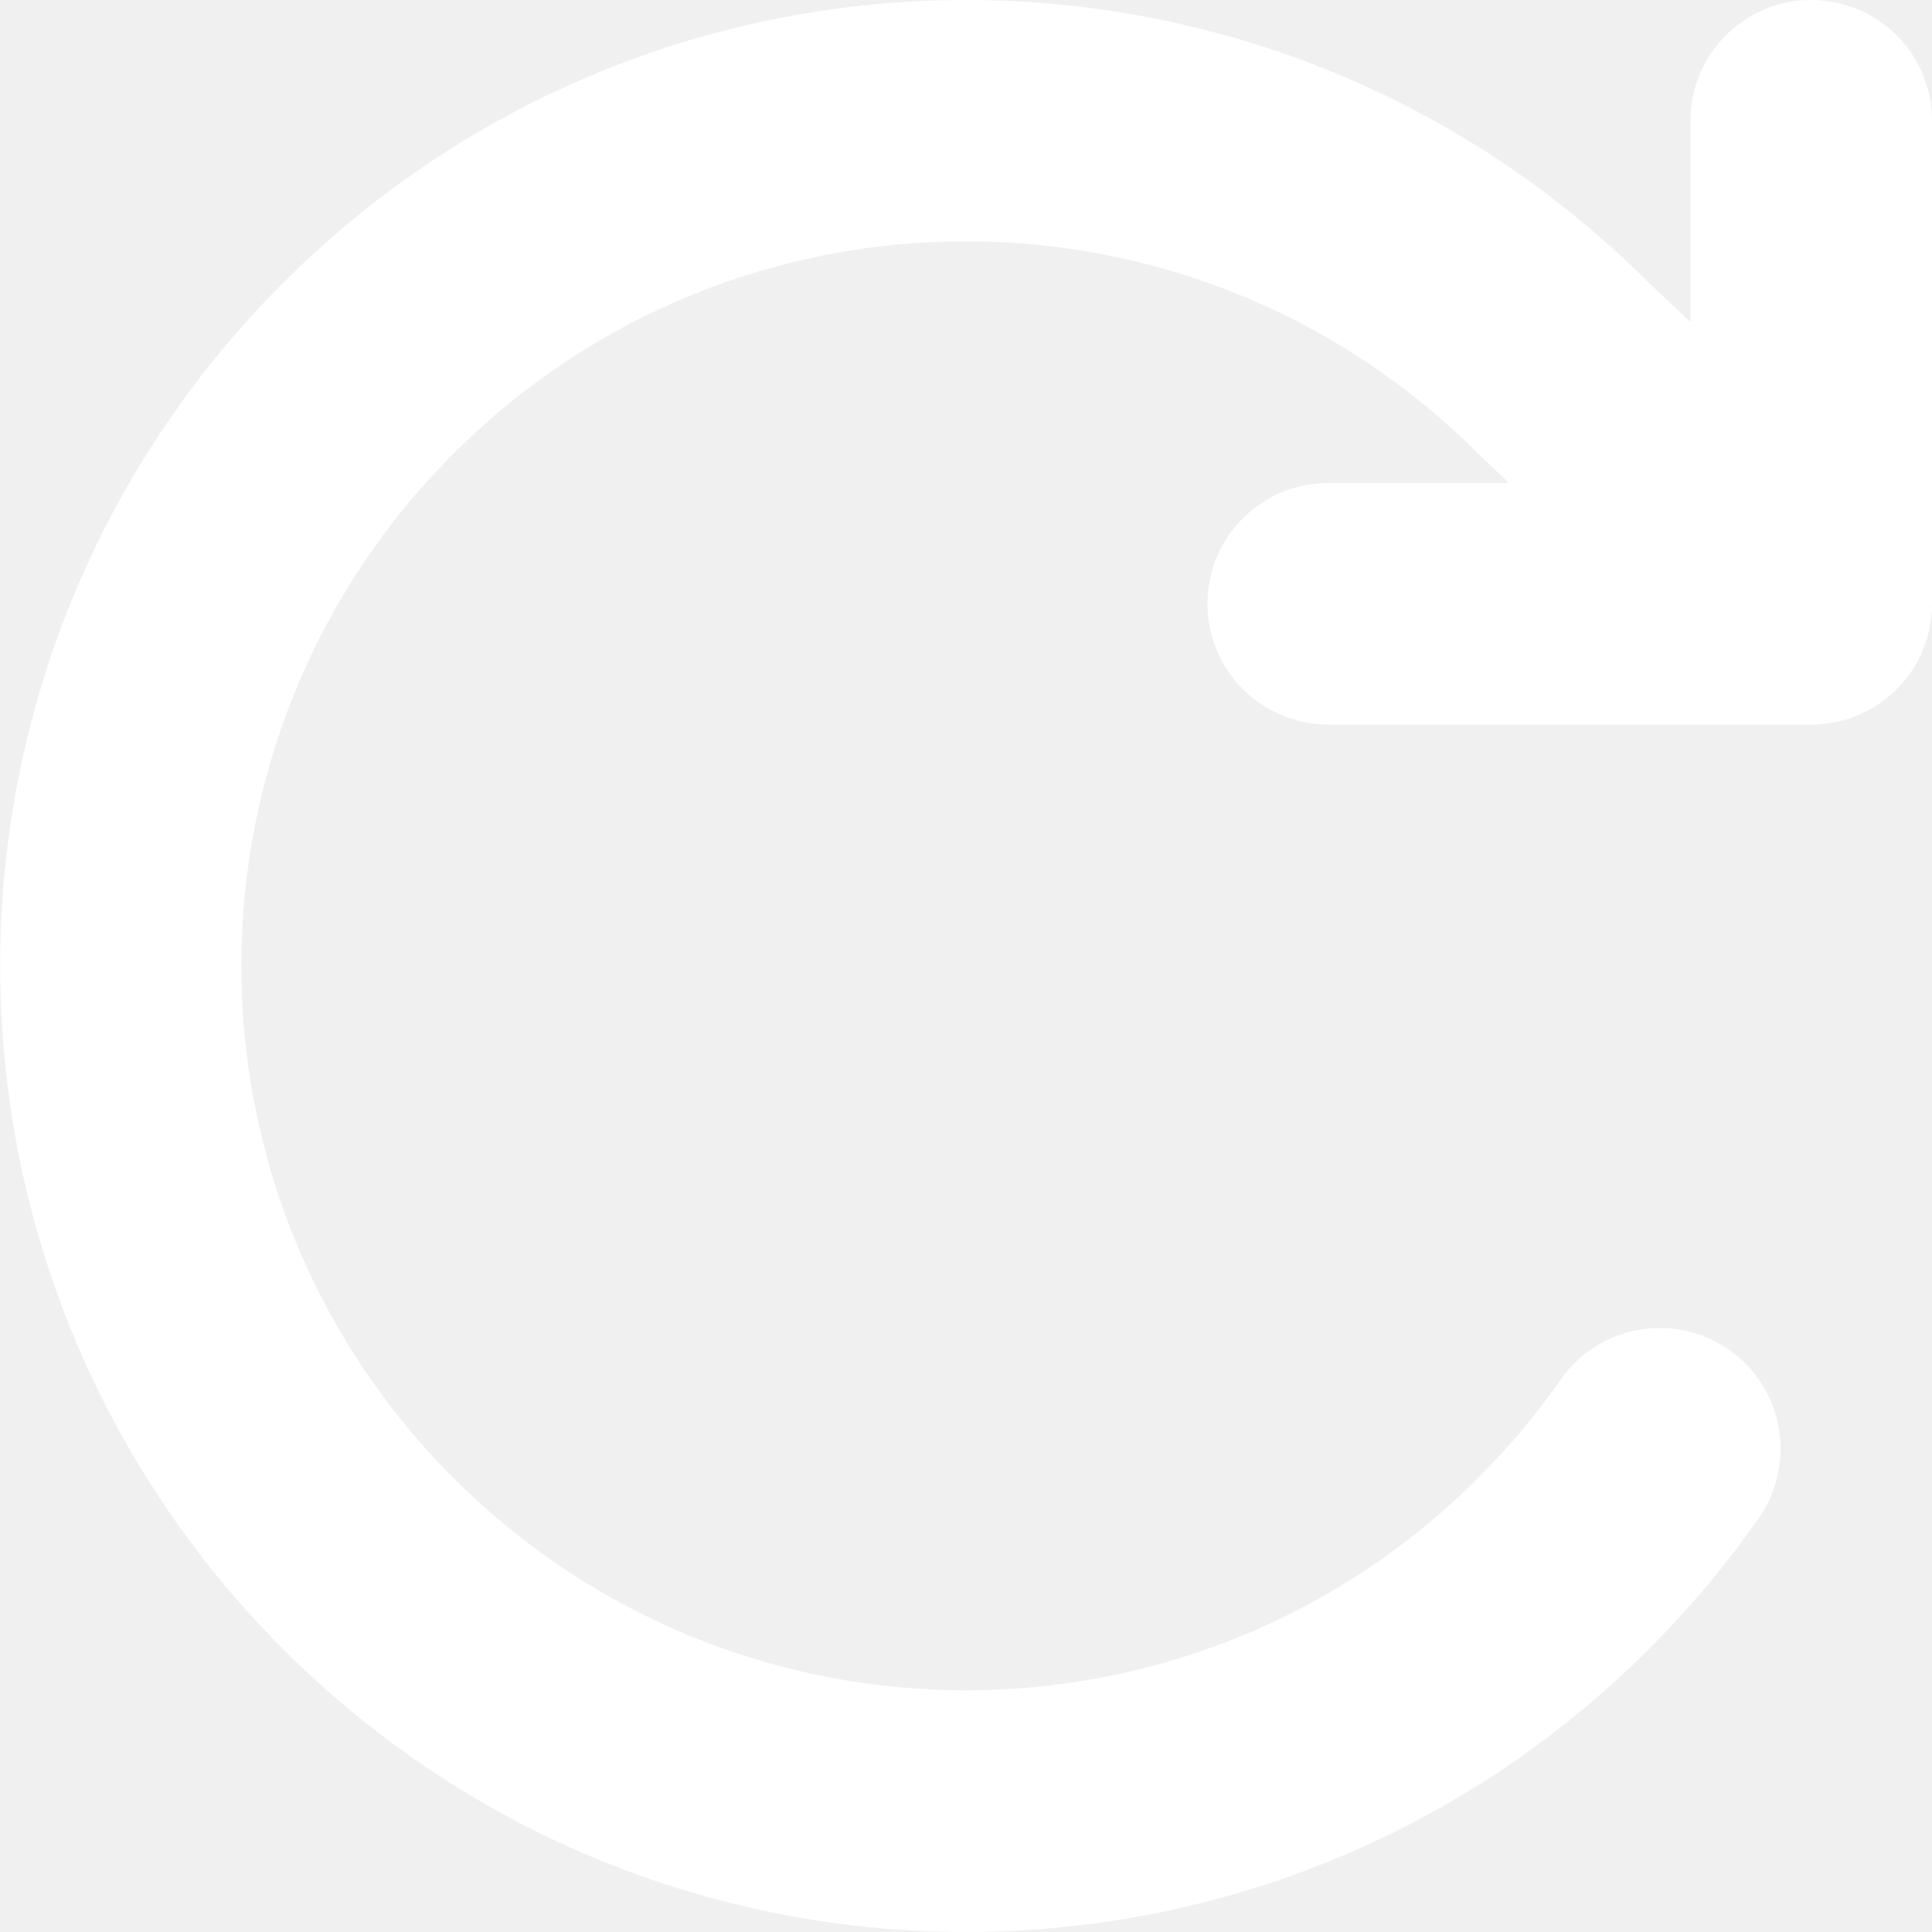
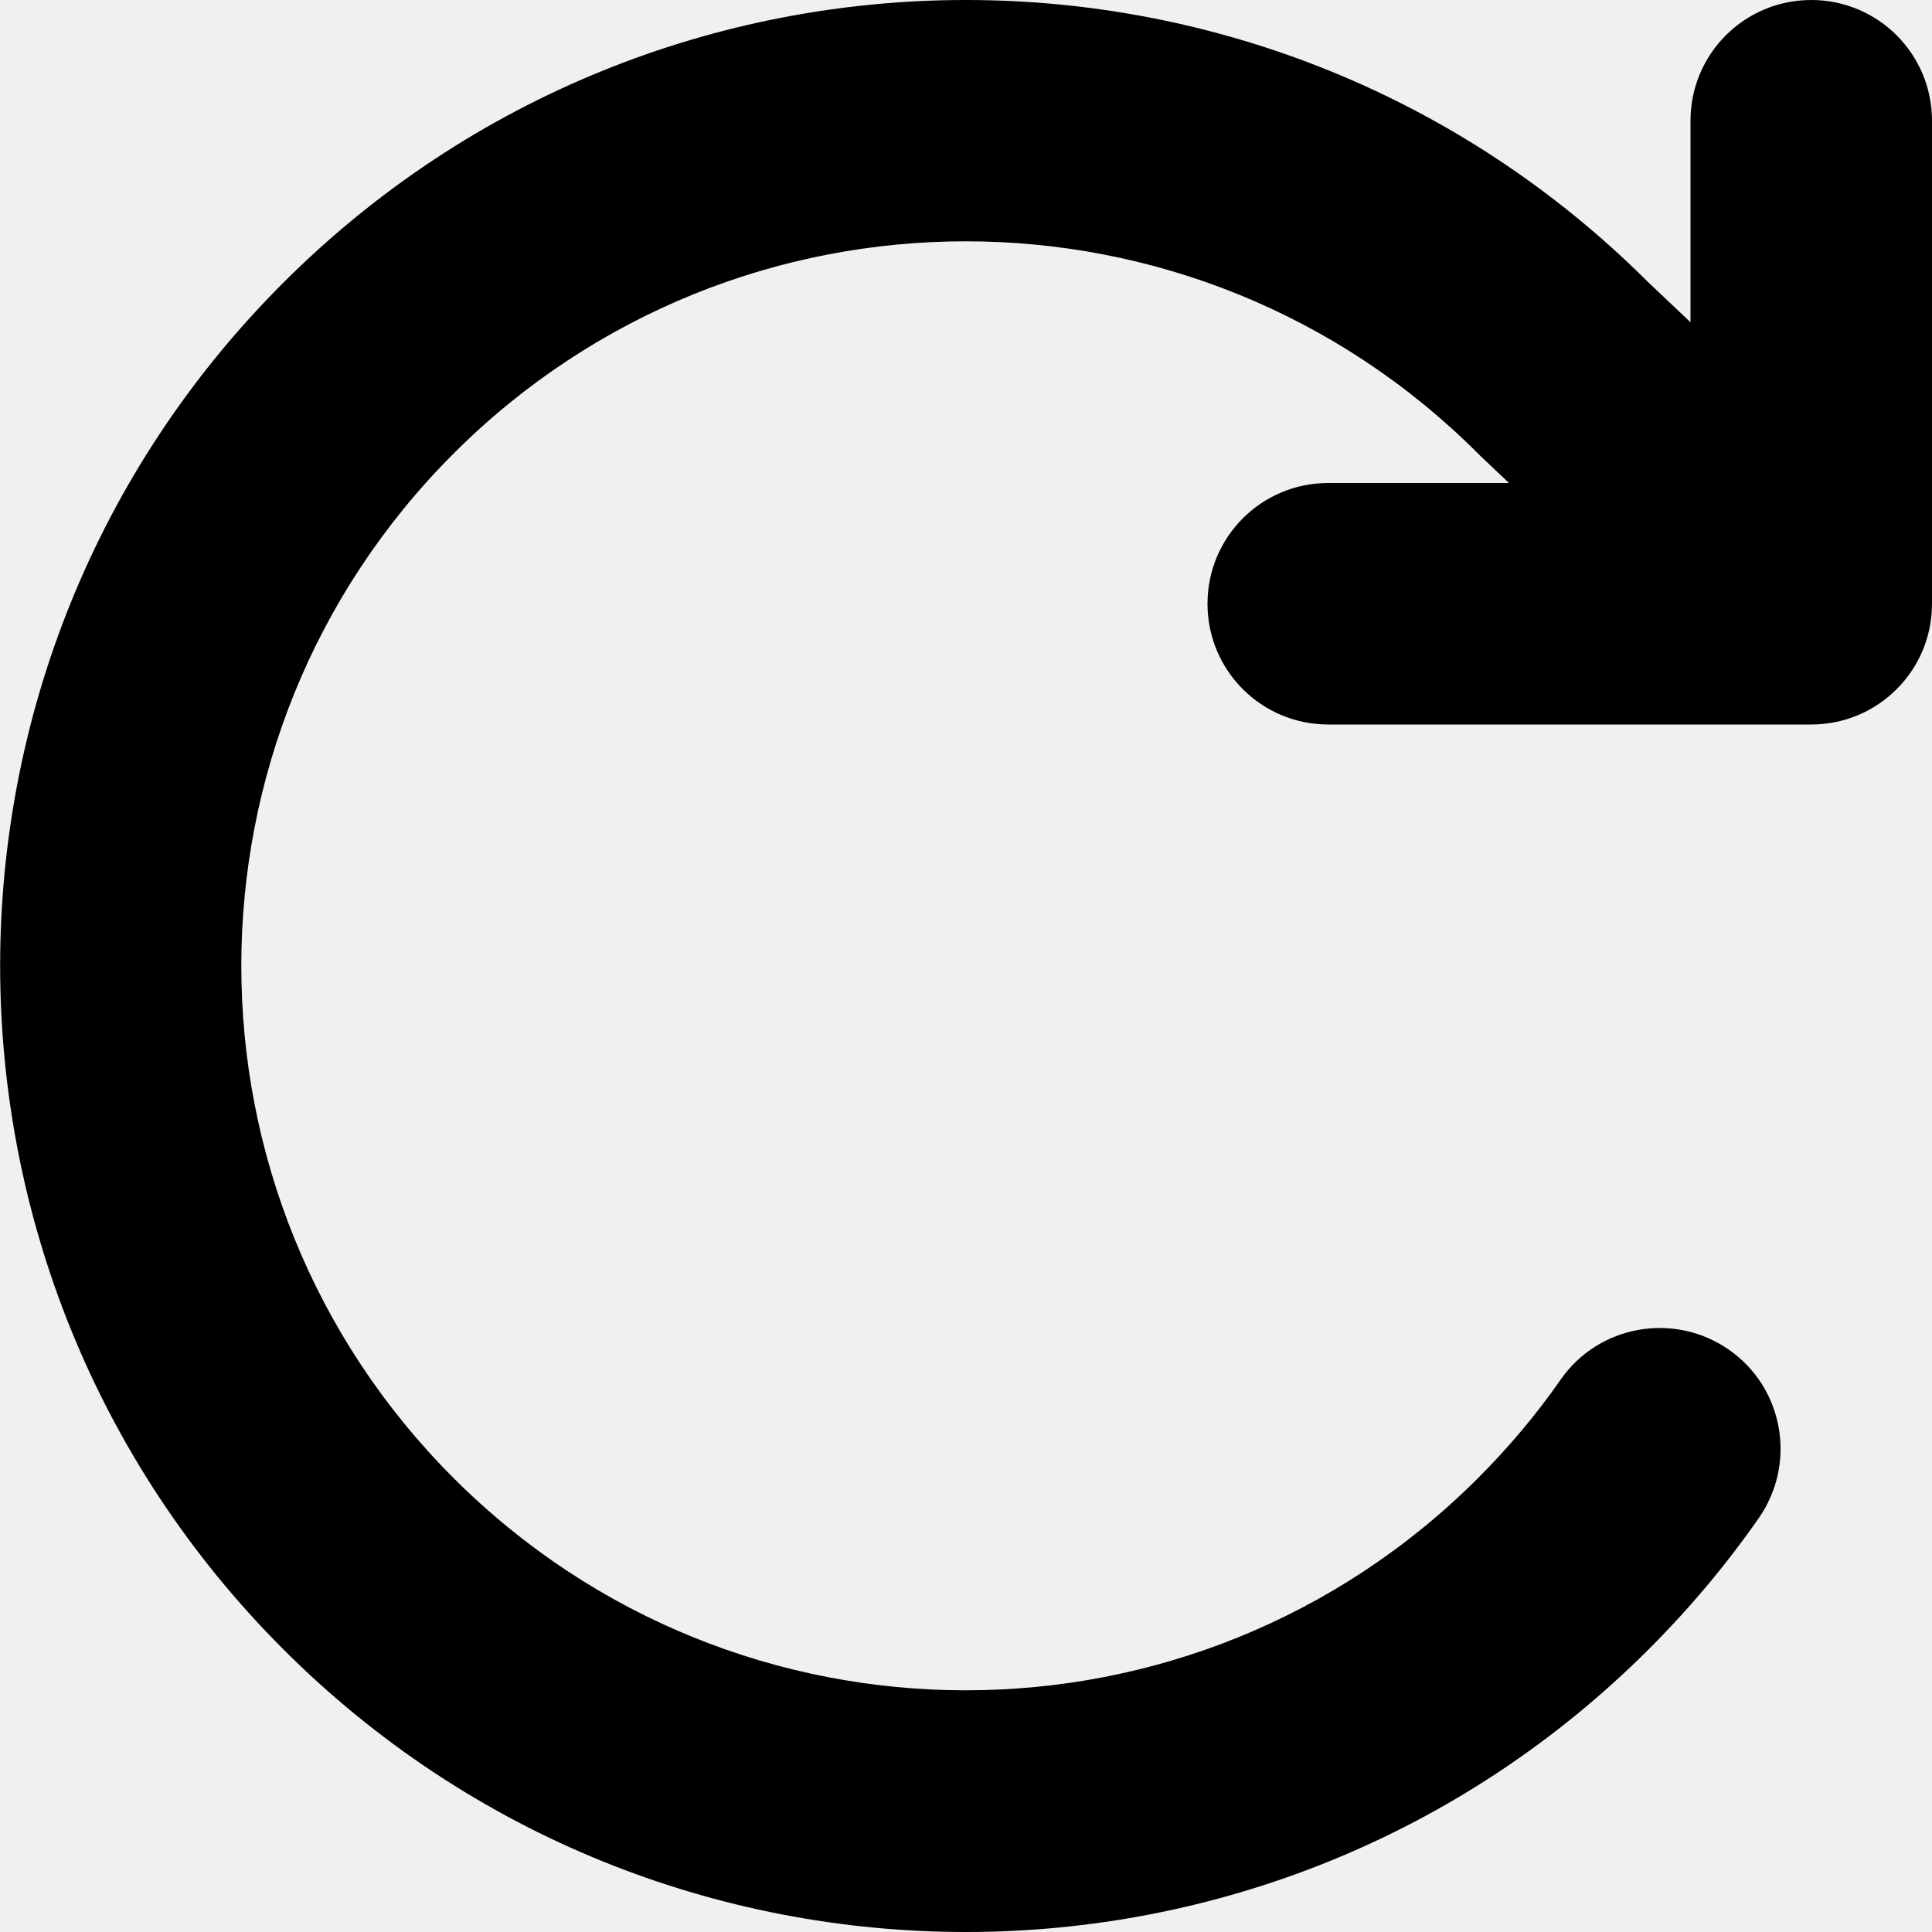
<svg xmlns="http://www.w3.org/2000/svg" viewBox="0 0 512 512">
-   <path fill="#FFFFFF" d="M436.7 74.7L448 85.4 448 32c0-17.7 14.3-32 32-32s32 14.3 32 32l0 128c0 17.7-14.3 32-32 32l-128 0c-17.7 0-32-14.3-32-32s14.3-32 32-32l47.9 0-7.6-7.2c-.2-.2-.4-.4-.6-.6-75-75-196.5-75-271.5 0s-75 196.5 0 271.5 196.5 75 271.5 0c8.2-8.2 15.5-16.9 21.9-26.1 10.1-14.5 30.1-18 44.6-7.9s18 30.1 7.9 44.6c-8.5 12.2-18.2 23.8-29.1 34.7-100 100-262.1 100-362 0S-25 175 75 75c99.9-99.9 261.7-100 361.7-.3z" />
+   <path fill="currentColor" d="M436.7 74.7L448 85.4 448 32c0-17.7 14.3-32 32-32s32 14.3 32 32l0 128c0 17.7-14.3 32-32 32l-128 0c-17.7 0-32-14.3-32-32s14.3-32 32-32l47.9 0-7.6-7.2c-.2-.2-.4-.4-.6-.6-75-75-196.5-75-271.5 0s-75 196.5 0 271.5 196.5 75 271.5 0c8.2-8.2 15.5-16.9 21.9-26.1 10.1-14.5 30.1-18 44.6-7.9s18 30.1 7.9 44.6c-8.5 12.2-18.2 23.8-29.1 34.7-100 100-262.1 100-362 0S-25 175 75 75c99.9-99.9 261.7-100 361.7-.3z" />
</svg>
